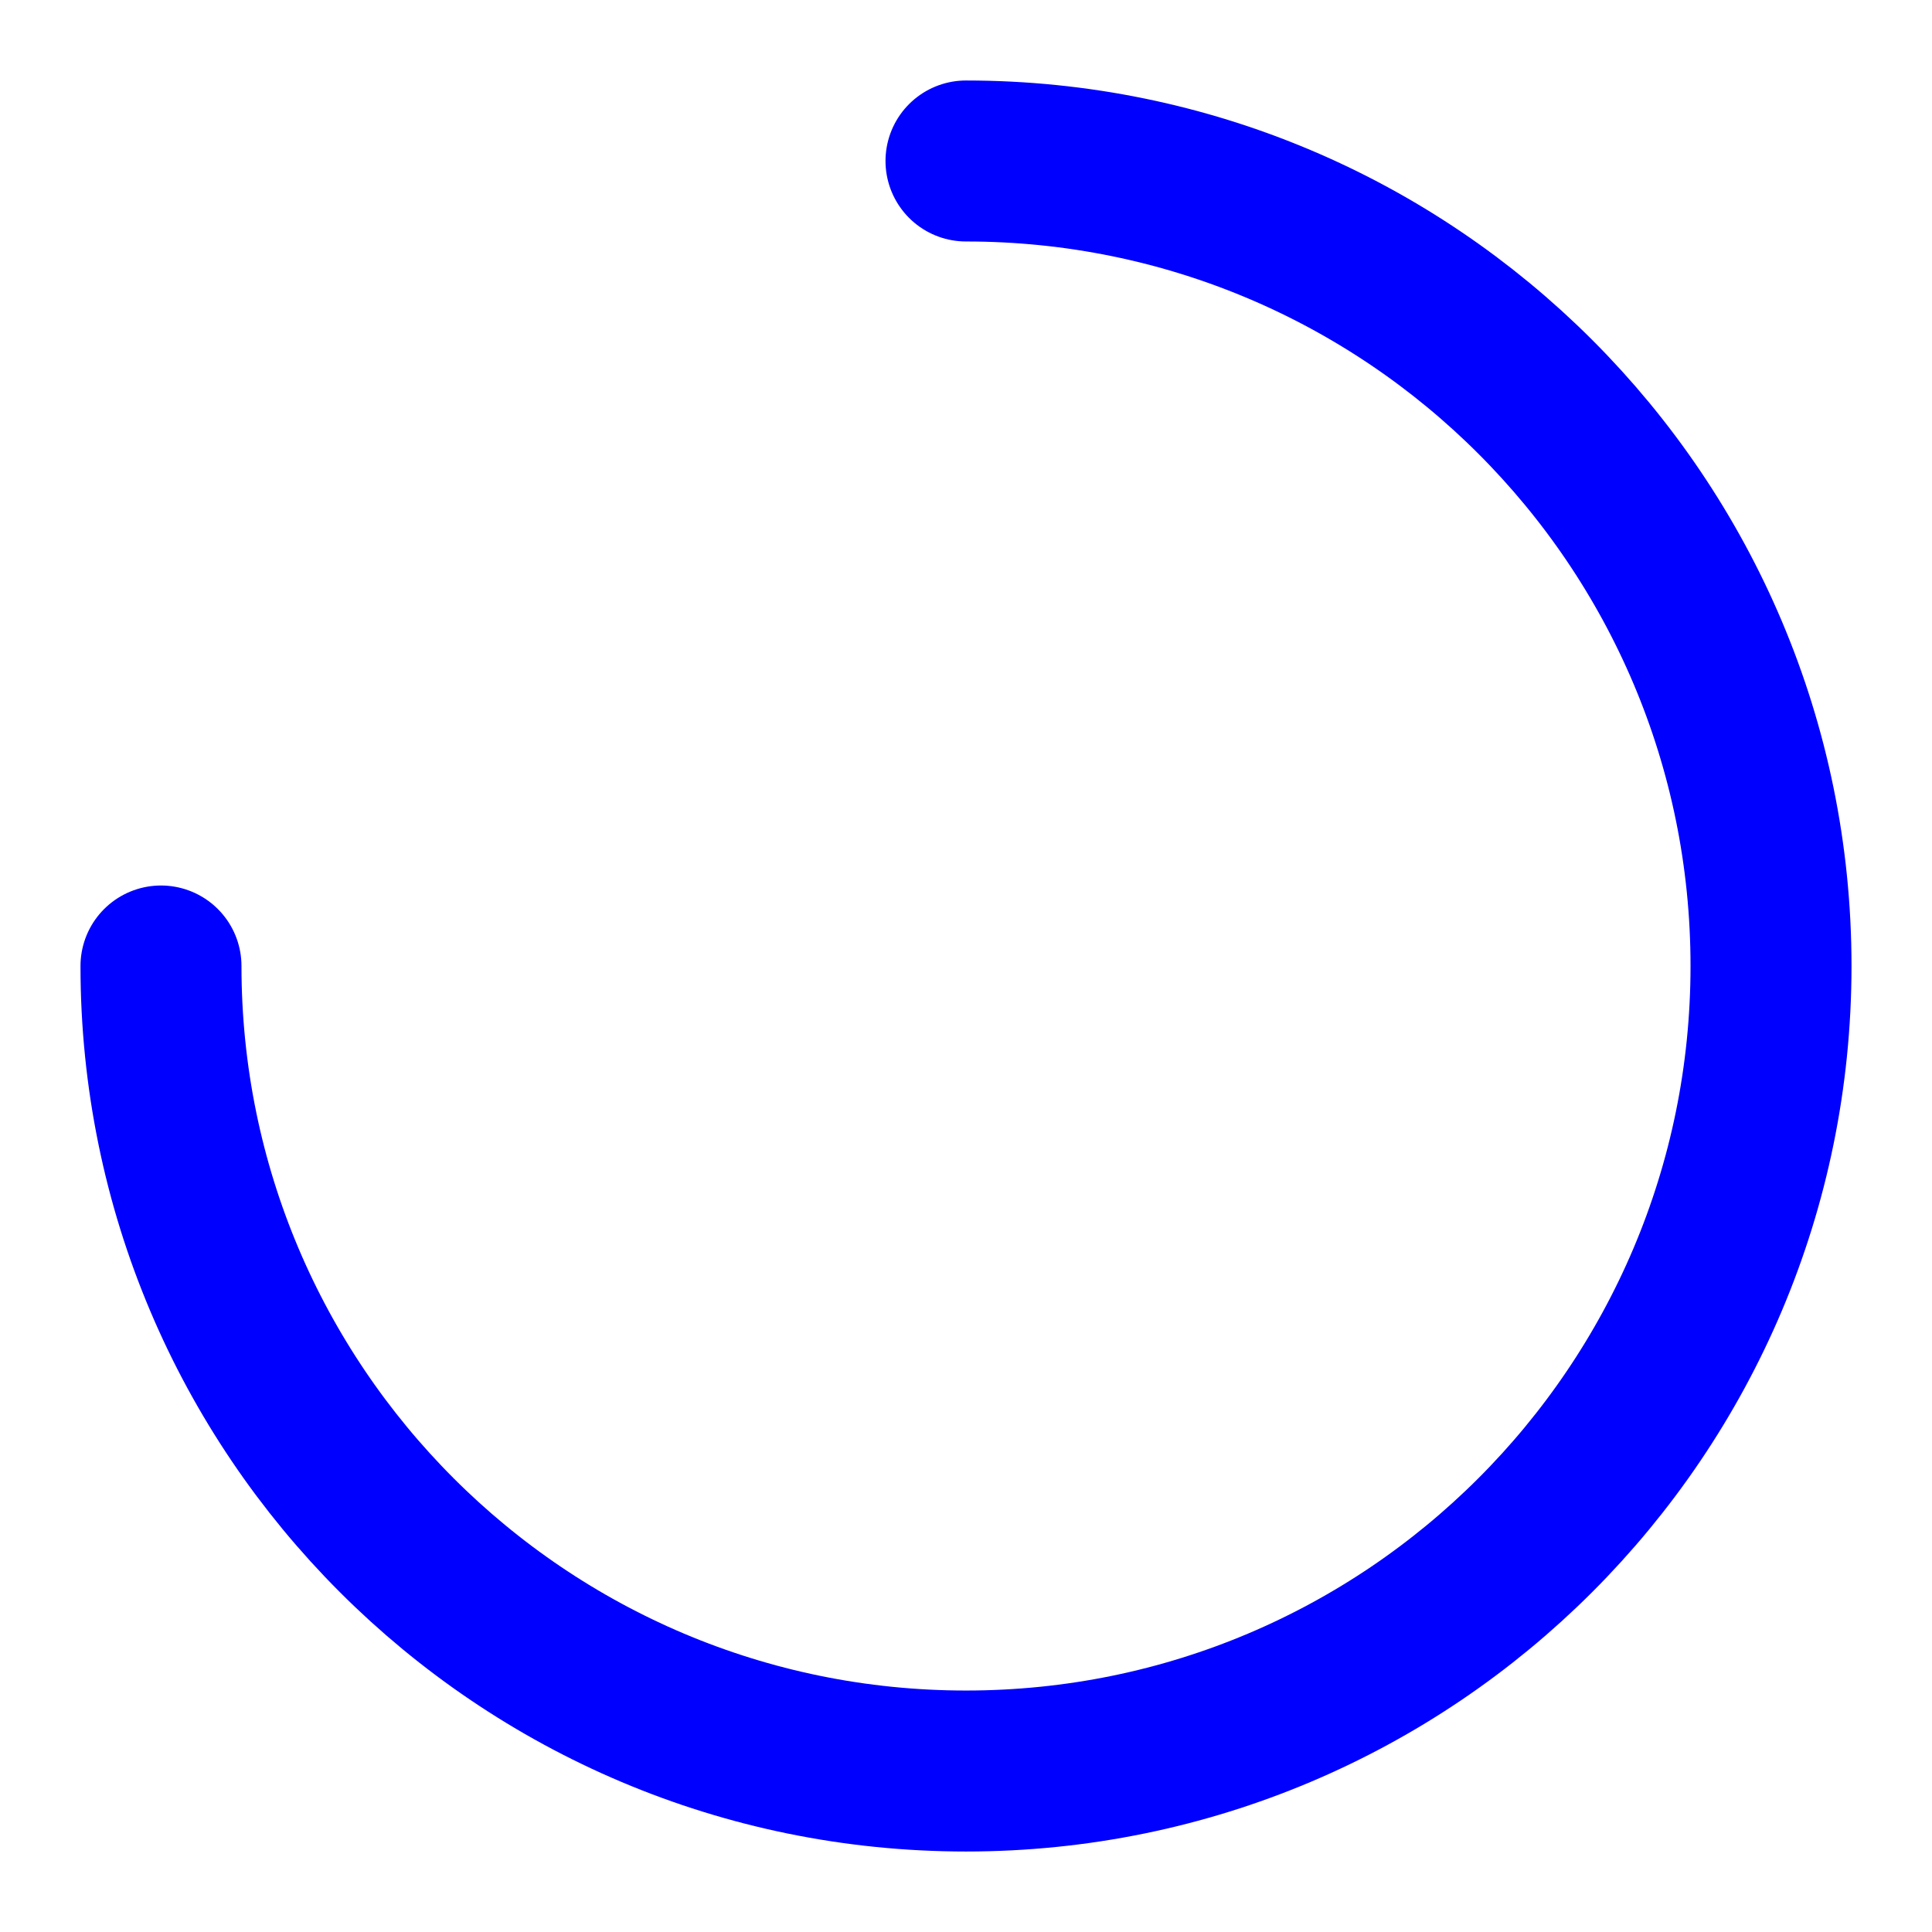
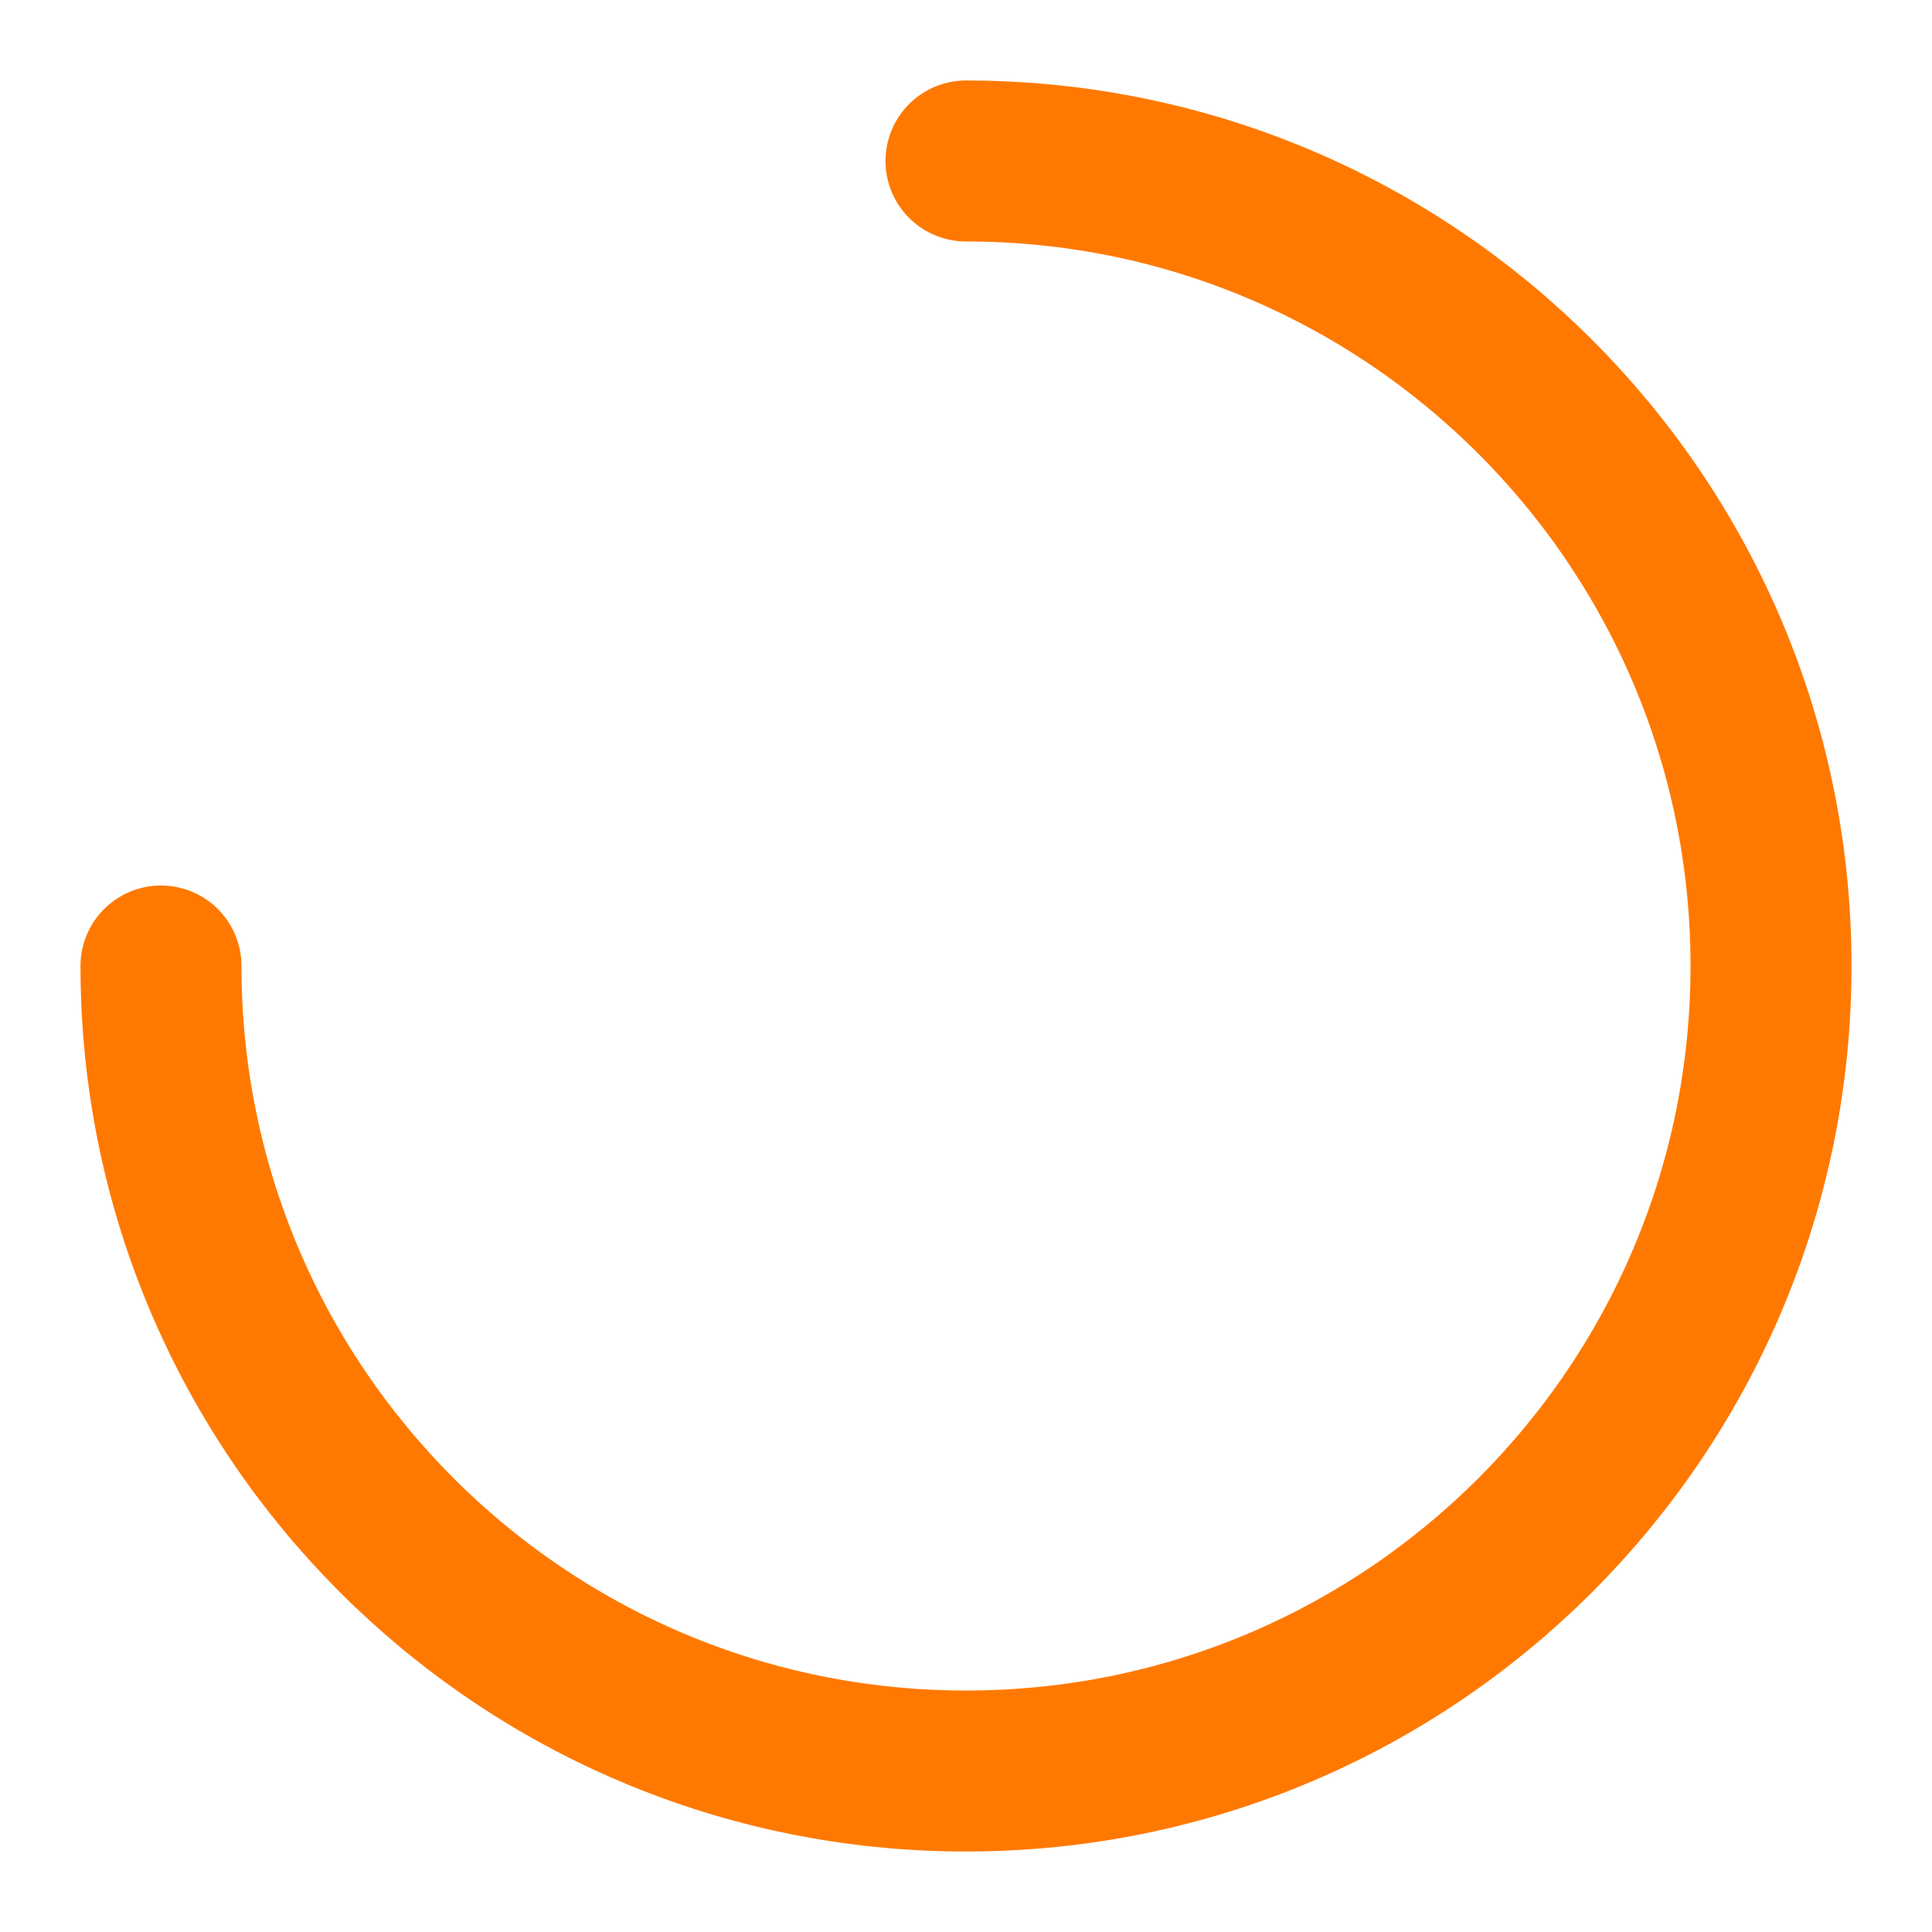
<svg xmlns="http://www.w3.org/2000/svg" width="40" height="40" viewBox="0 0 40 40" fill="none">
-   <path d="M3.333 20C3.333 29.205 10.795 36.667 20 36.667C29.205 36.667 36.667 29.205 36.667 20C36.667 10.795 29.205 3.333 20 3.333" stroke="#0000FF" stroke-width="3.333" stroke-linecap="round" stroke-linejoin="round" />
+   <path d="M3.333 20C3.333 29.205 10.795 36.667 20 36.667C29.205 36.667 36.667 29.205 36.667 20C36.667 10.795 29.205 3.333 20 3.333" stroke="#ff7900" stroke-width="3.333" stroke-linecap="round" stroke-linejoin="round" />
</svg>
